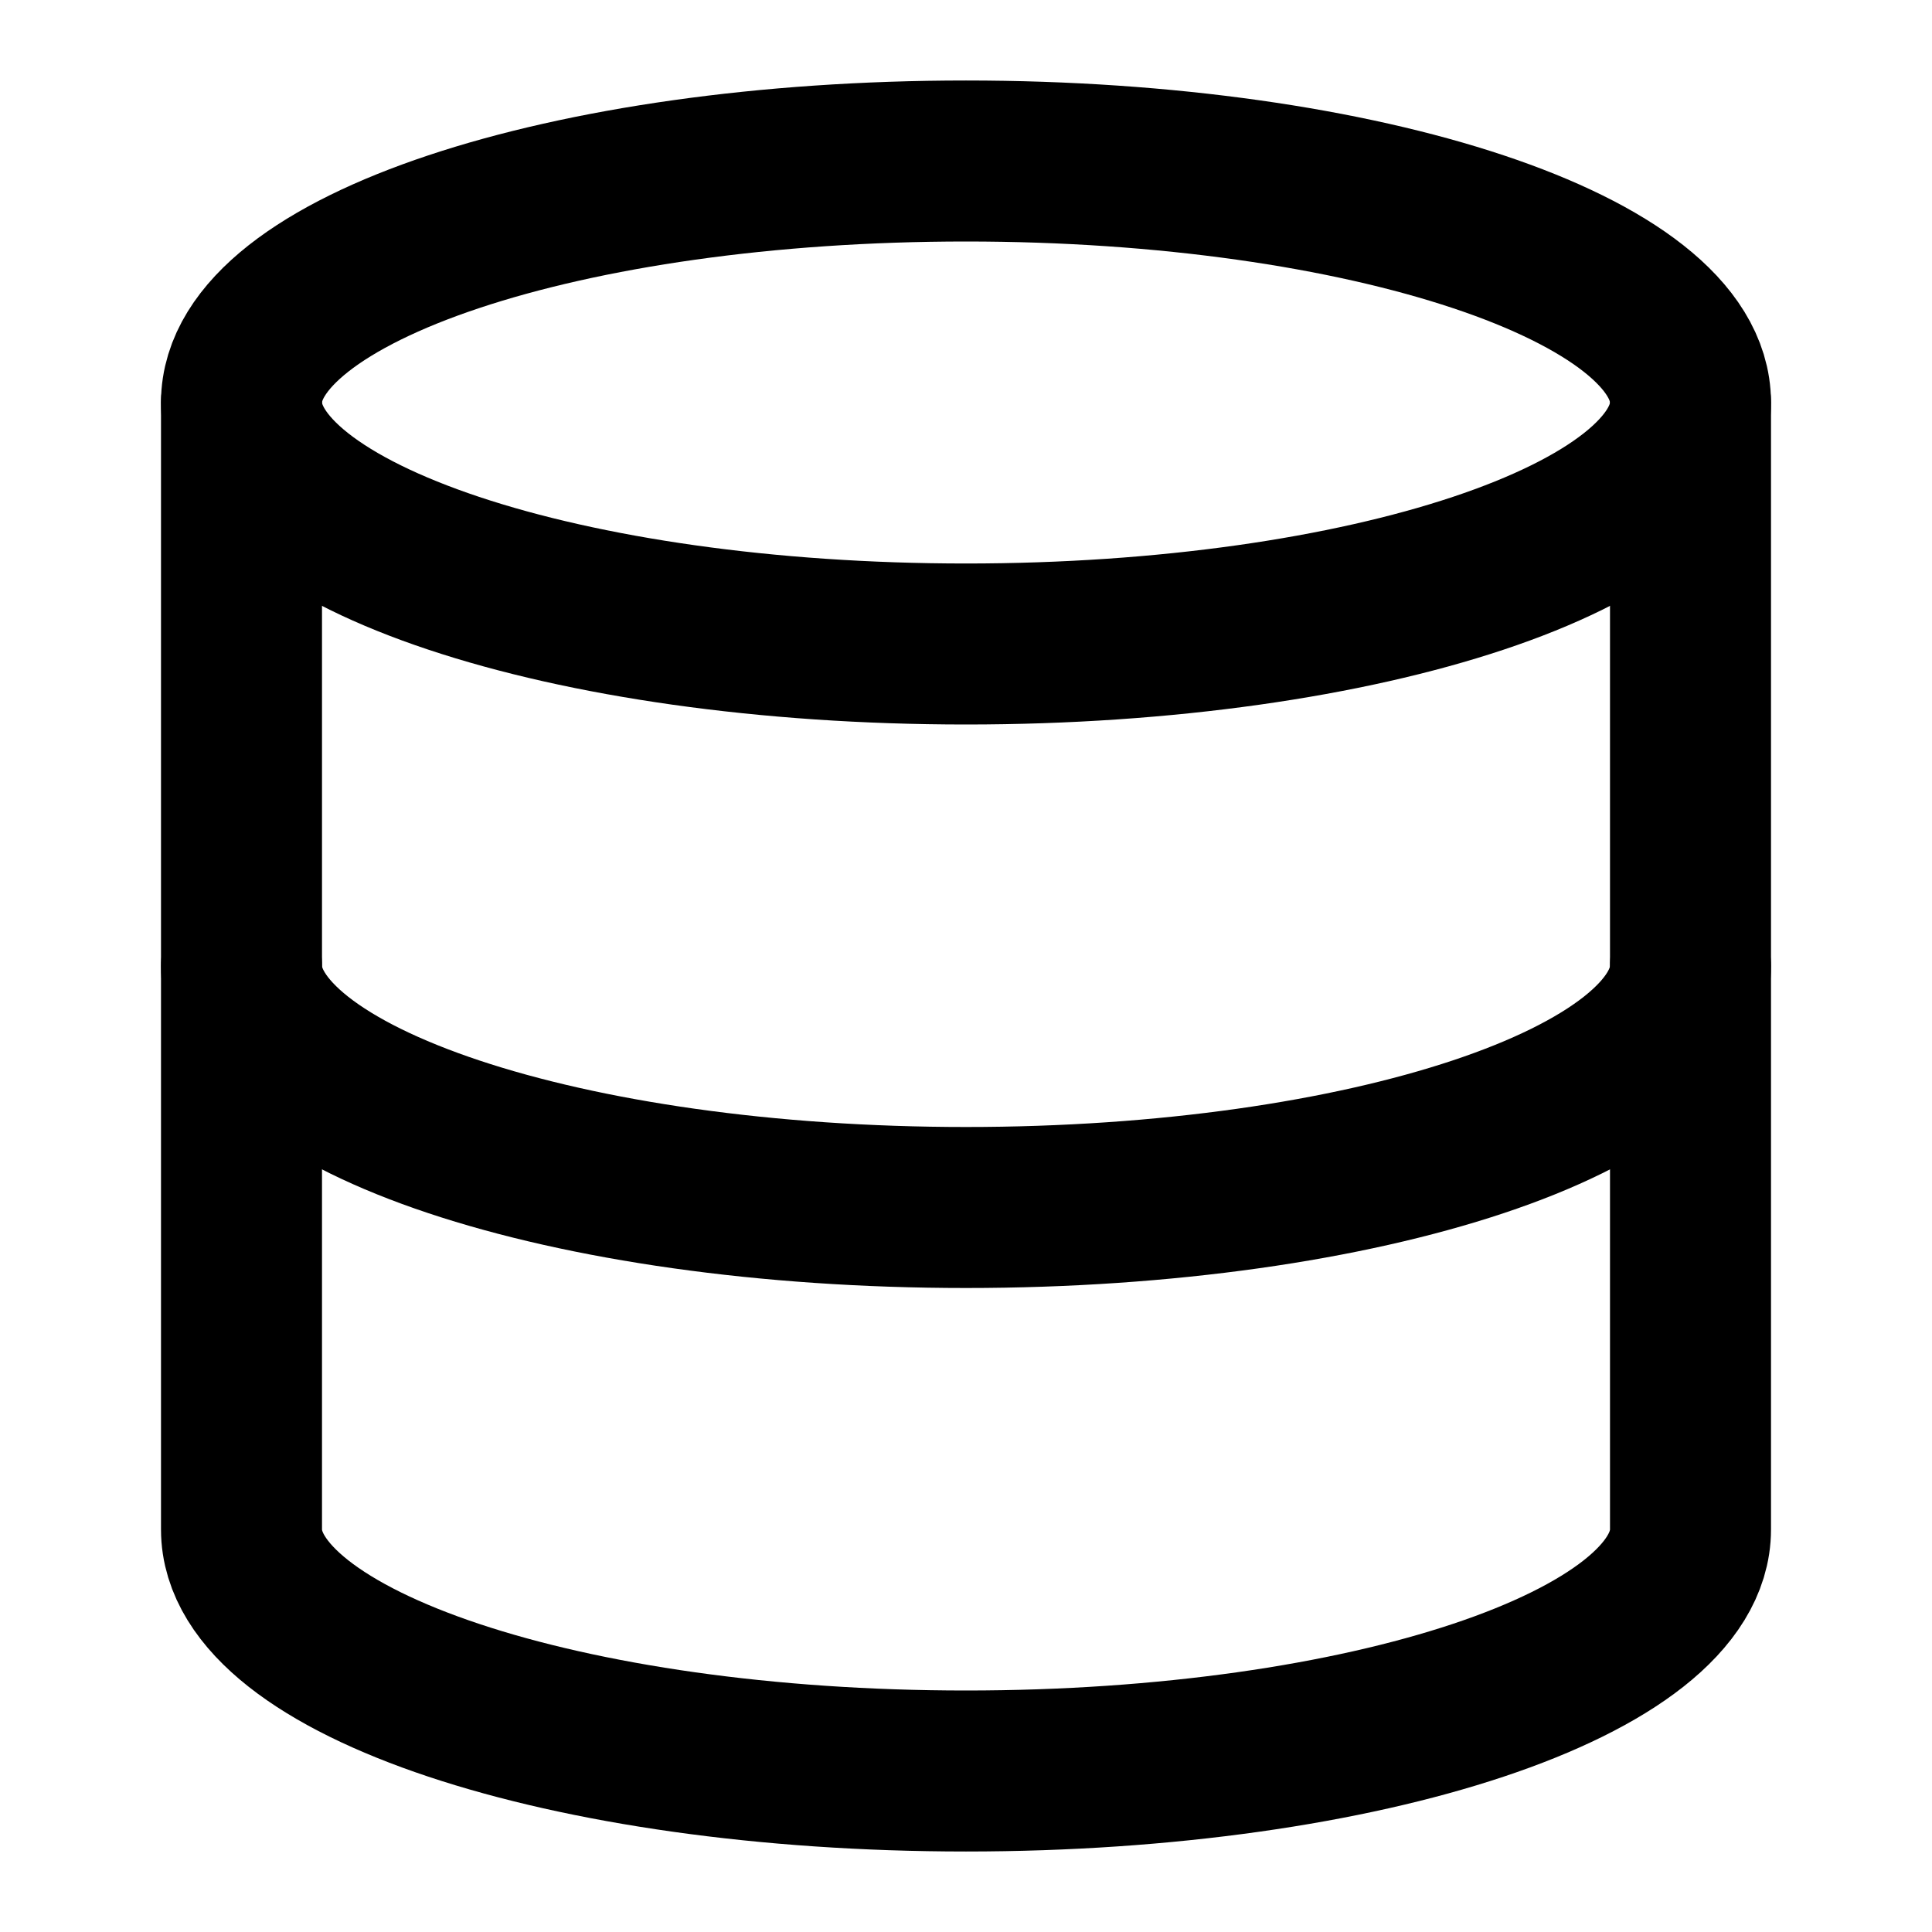
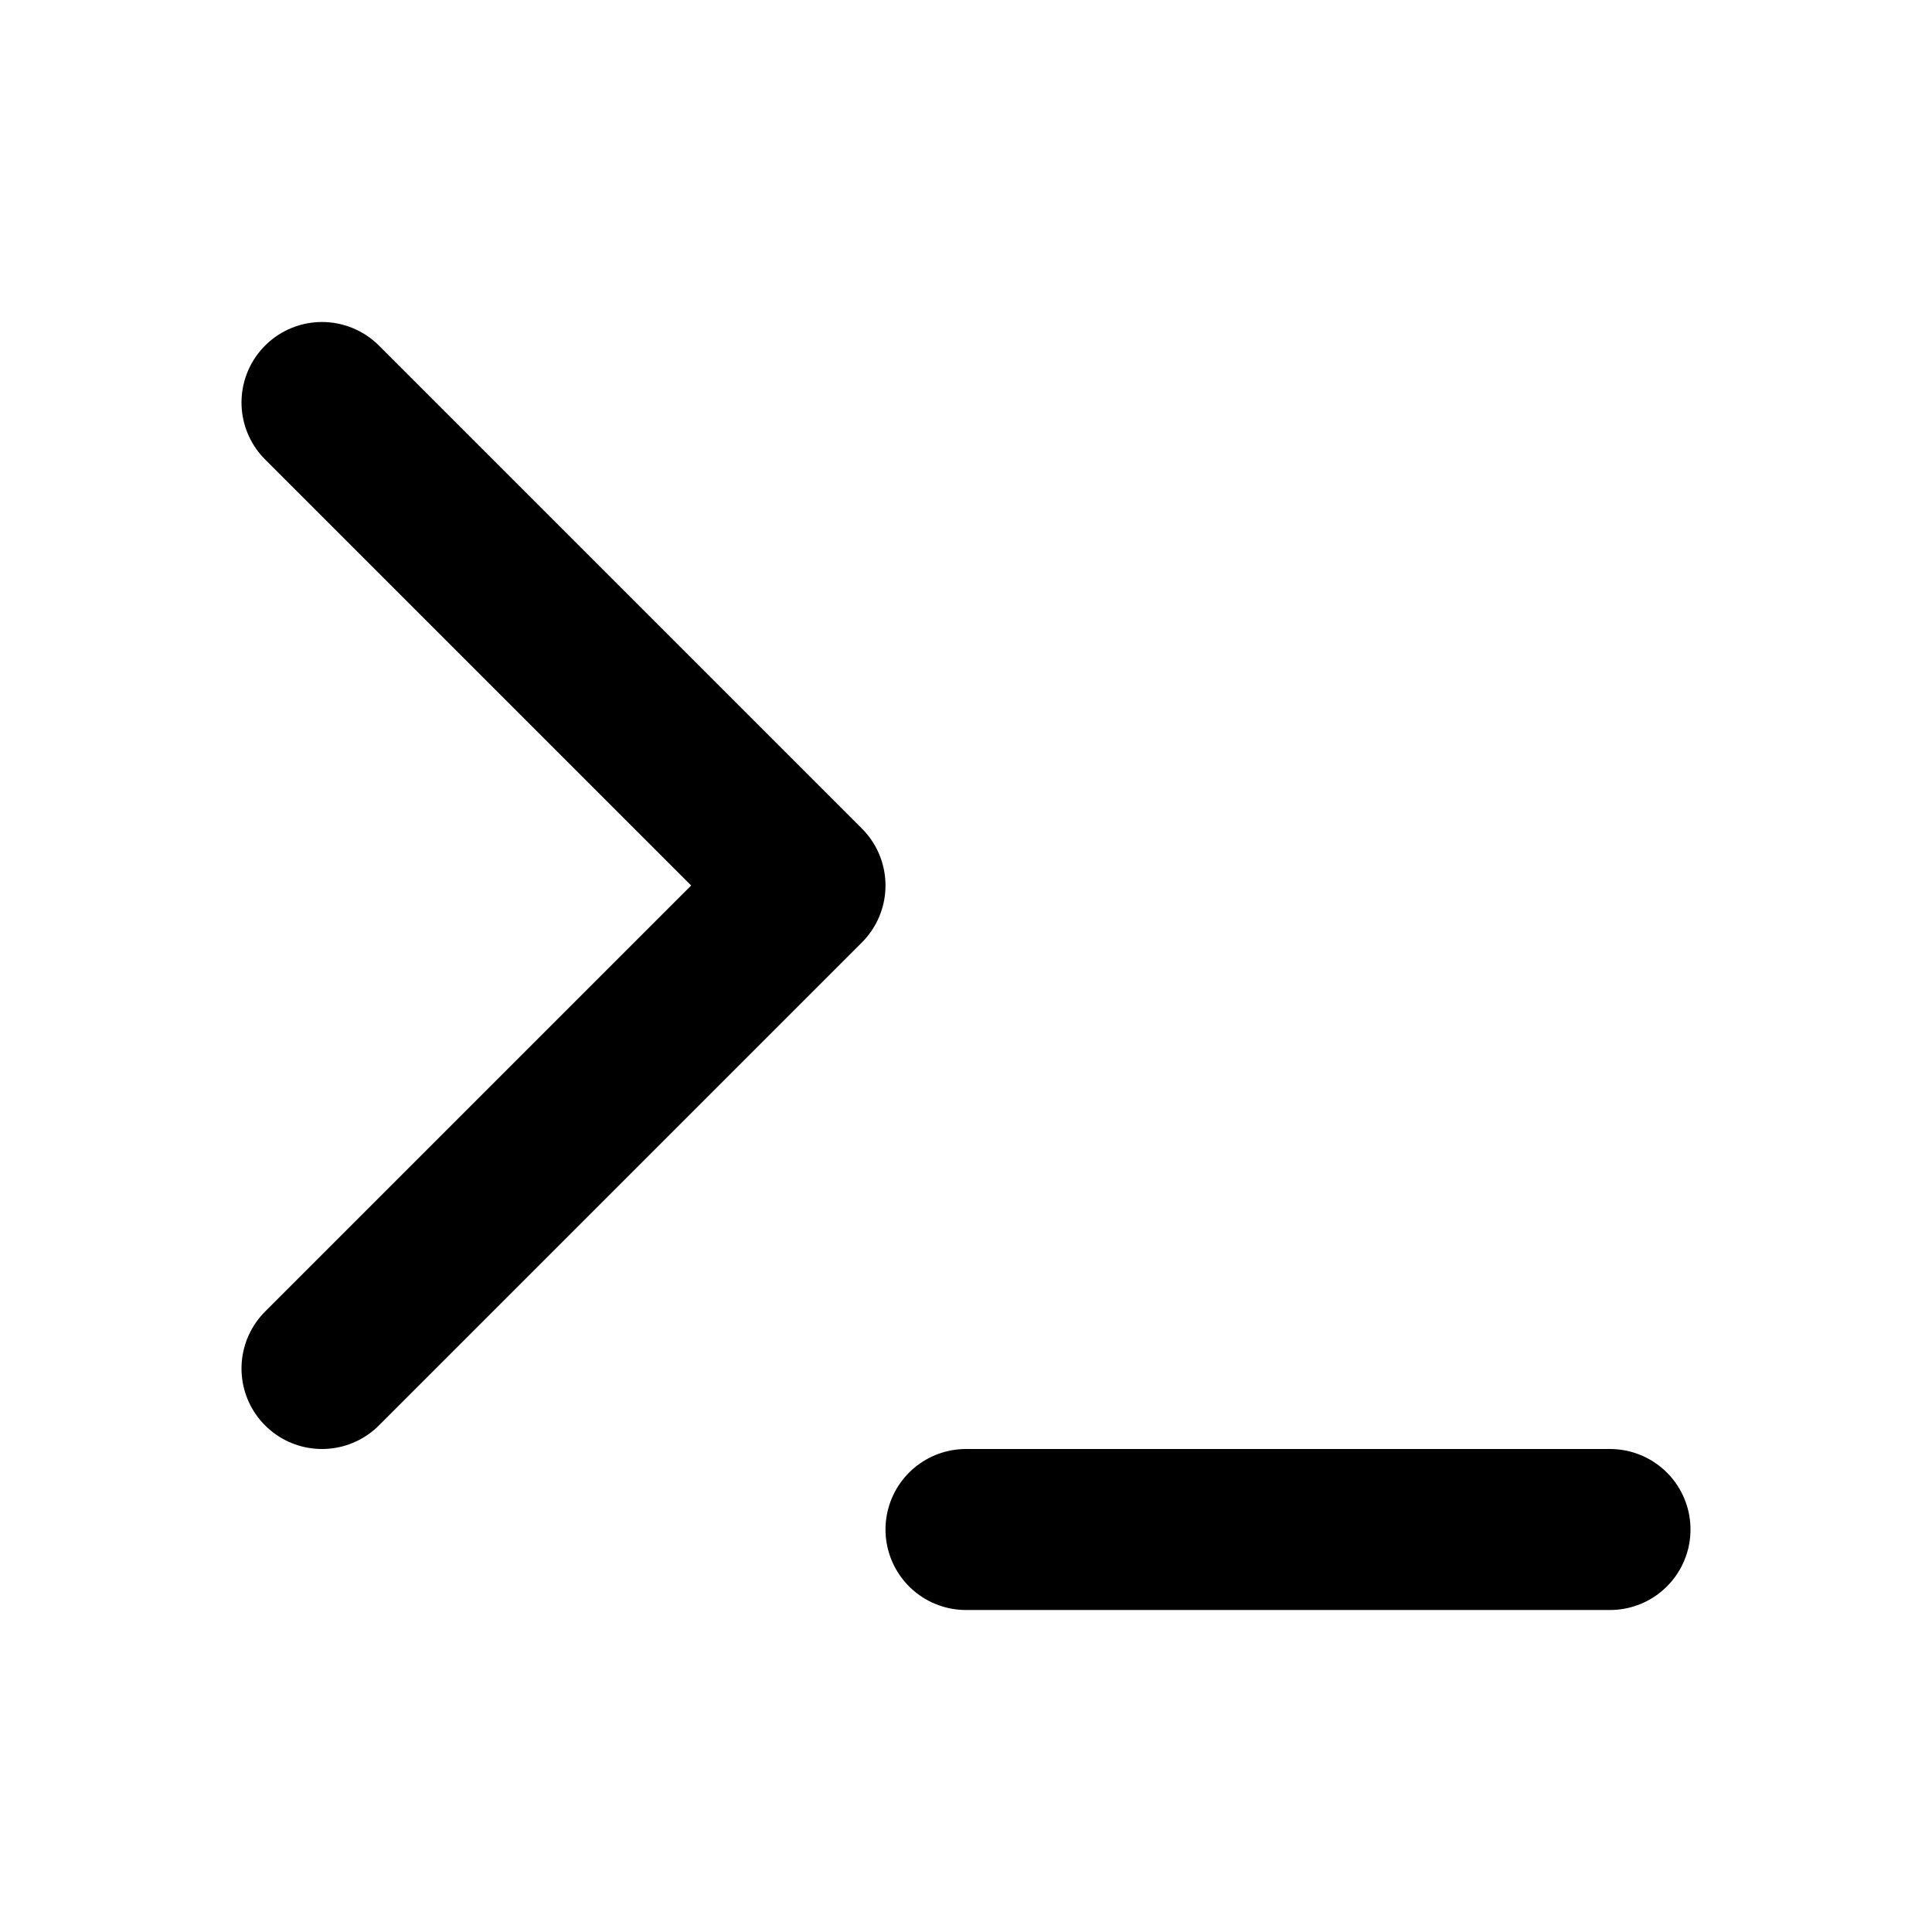
<svg xmlns="http://www.w3.org/2000/svg" width="24" height="24" viewBox="0 0 24 24" fill="none" stroke="currentColor" stroke-width="2" stroke-linecap="round" stroke-linejoin="round">
-   <ellipse cx="12" cy="5" rx="9" ry="3" />
-   <path d="M3 5V19A9 3 0 0 0 21 19V5" />
-   <path d="M3 12A9 3 0 0 0 21 12" />
+   <path d="M12 19h8" />
+   <path d="m4 17 6-6-6-6" />
</svg>
